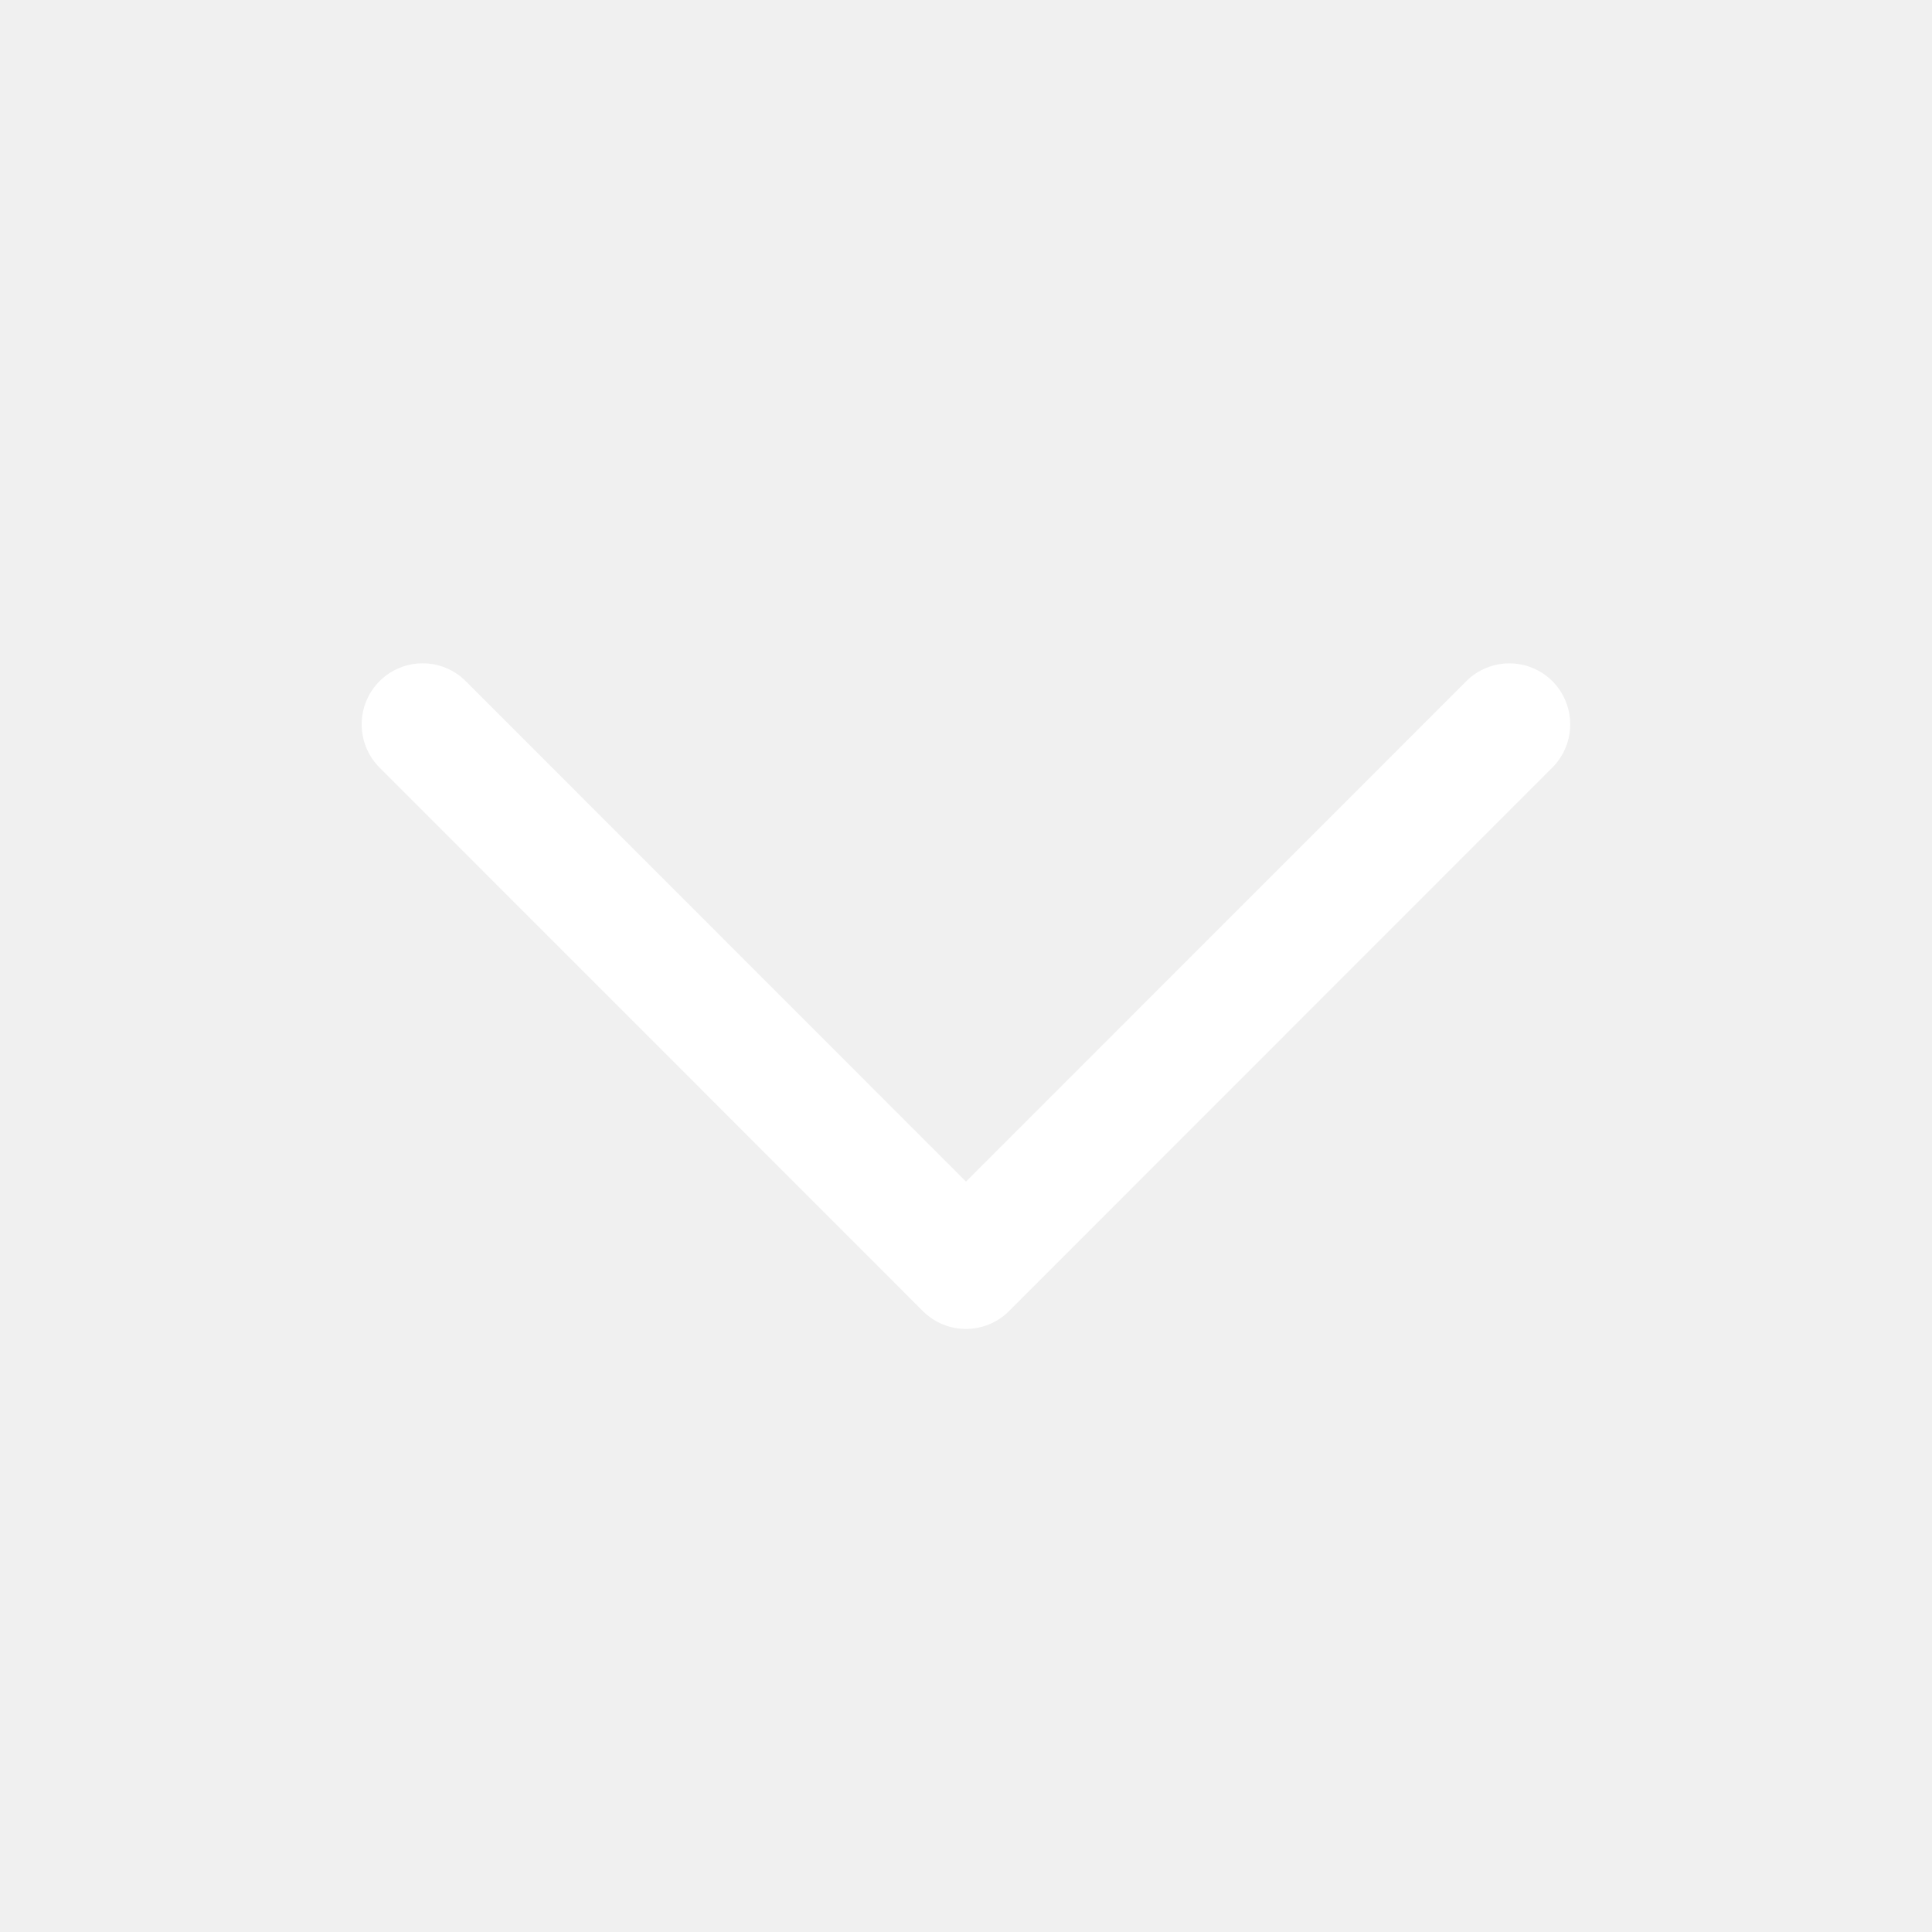
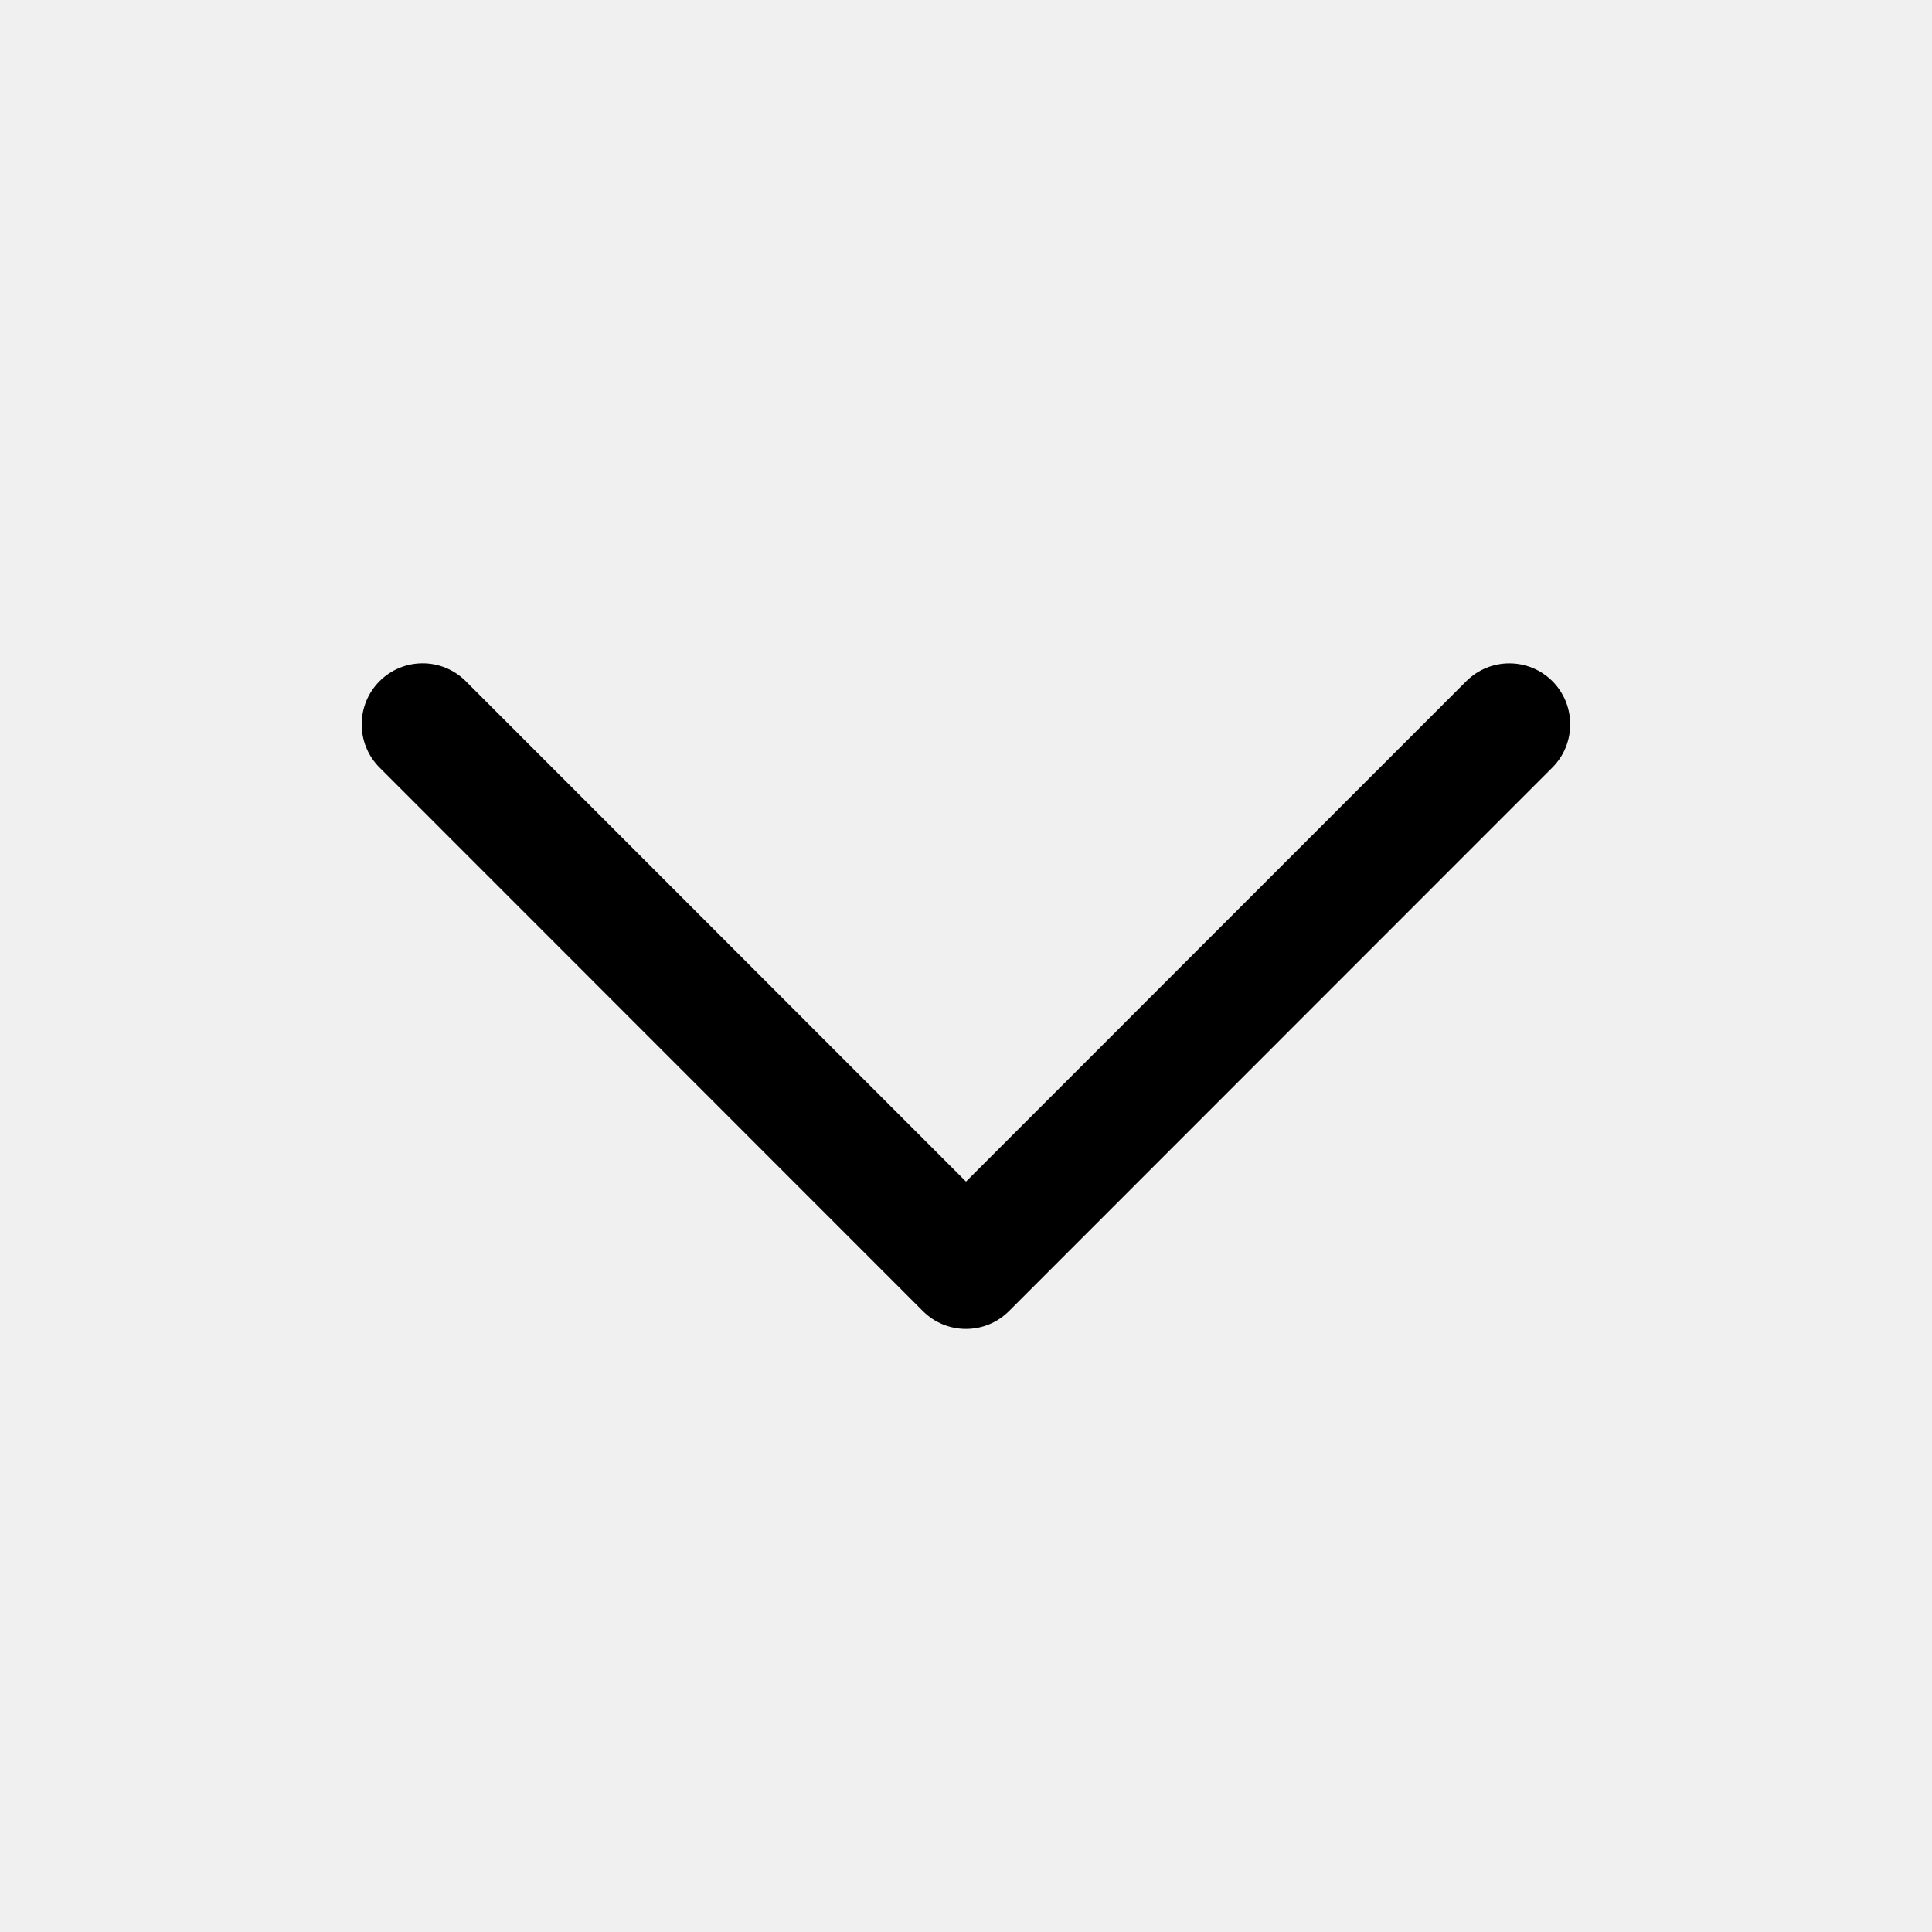
<svg xmlns="http://www.w3.org/2000/svg" enable-background="new 0 0 32 32" id="Слой_1" version="1.1" viewBox="0 0 32 32" xml:space="preserve">
-   <path d="M24.285,11.284L16,19.571l-8.285-8.288c-0.395-0.395-1.034-0.395-1.429,0  c-0.394,0.395-0.394,1.035,0,1.43l8.999,9.002l0,0l0,0c0.394,0.395,1.034,0.395,1.428,0l8.999-9.002  c0.394-0.395,0.394-1.036,0-1.431C25.319,10.889,24.679,10.889,24.285,11.284z" fill="white" id="Expand_More" />
+   <path d="M24.285,11.284L16,19.571l-8.285-8.288c-0.395-0.395-1.034-0.395-1.429,0  c-0.394,0.395-0.394,1.035,0,1.43l8.999,9.002l0,0l0,0c0.394,0.395,1.034,0.395,1.428,0l8.999-9.002  c0.394-0.395,0.394-1.036,0-1.431C25.319,10.889,24.679,10.889,24.285,11.284z" fill="black" id="Expand_More" />
  <g />
  <g />
  <g />
  <g />
  <g />
  <g />
</svg>
